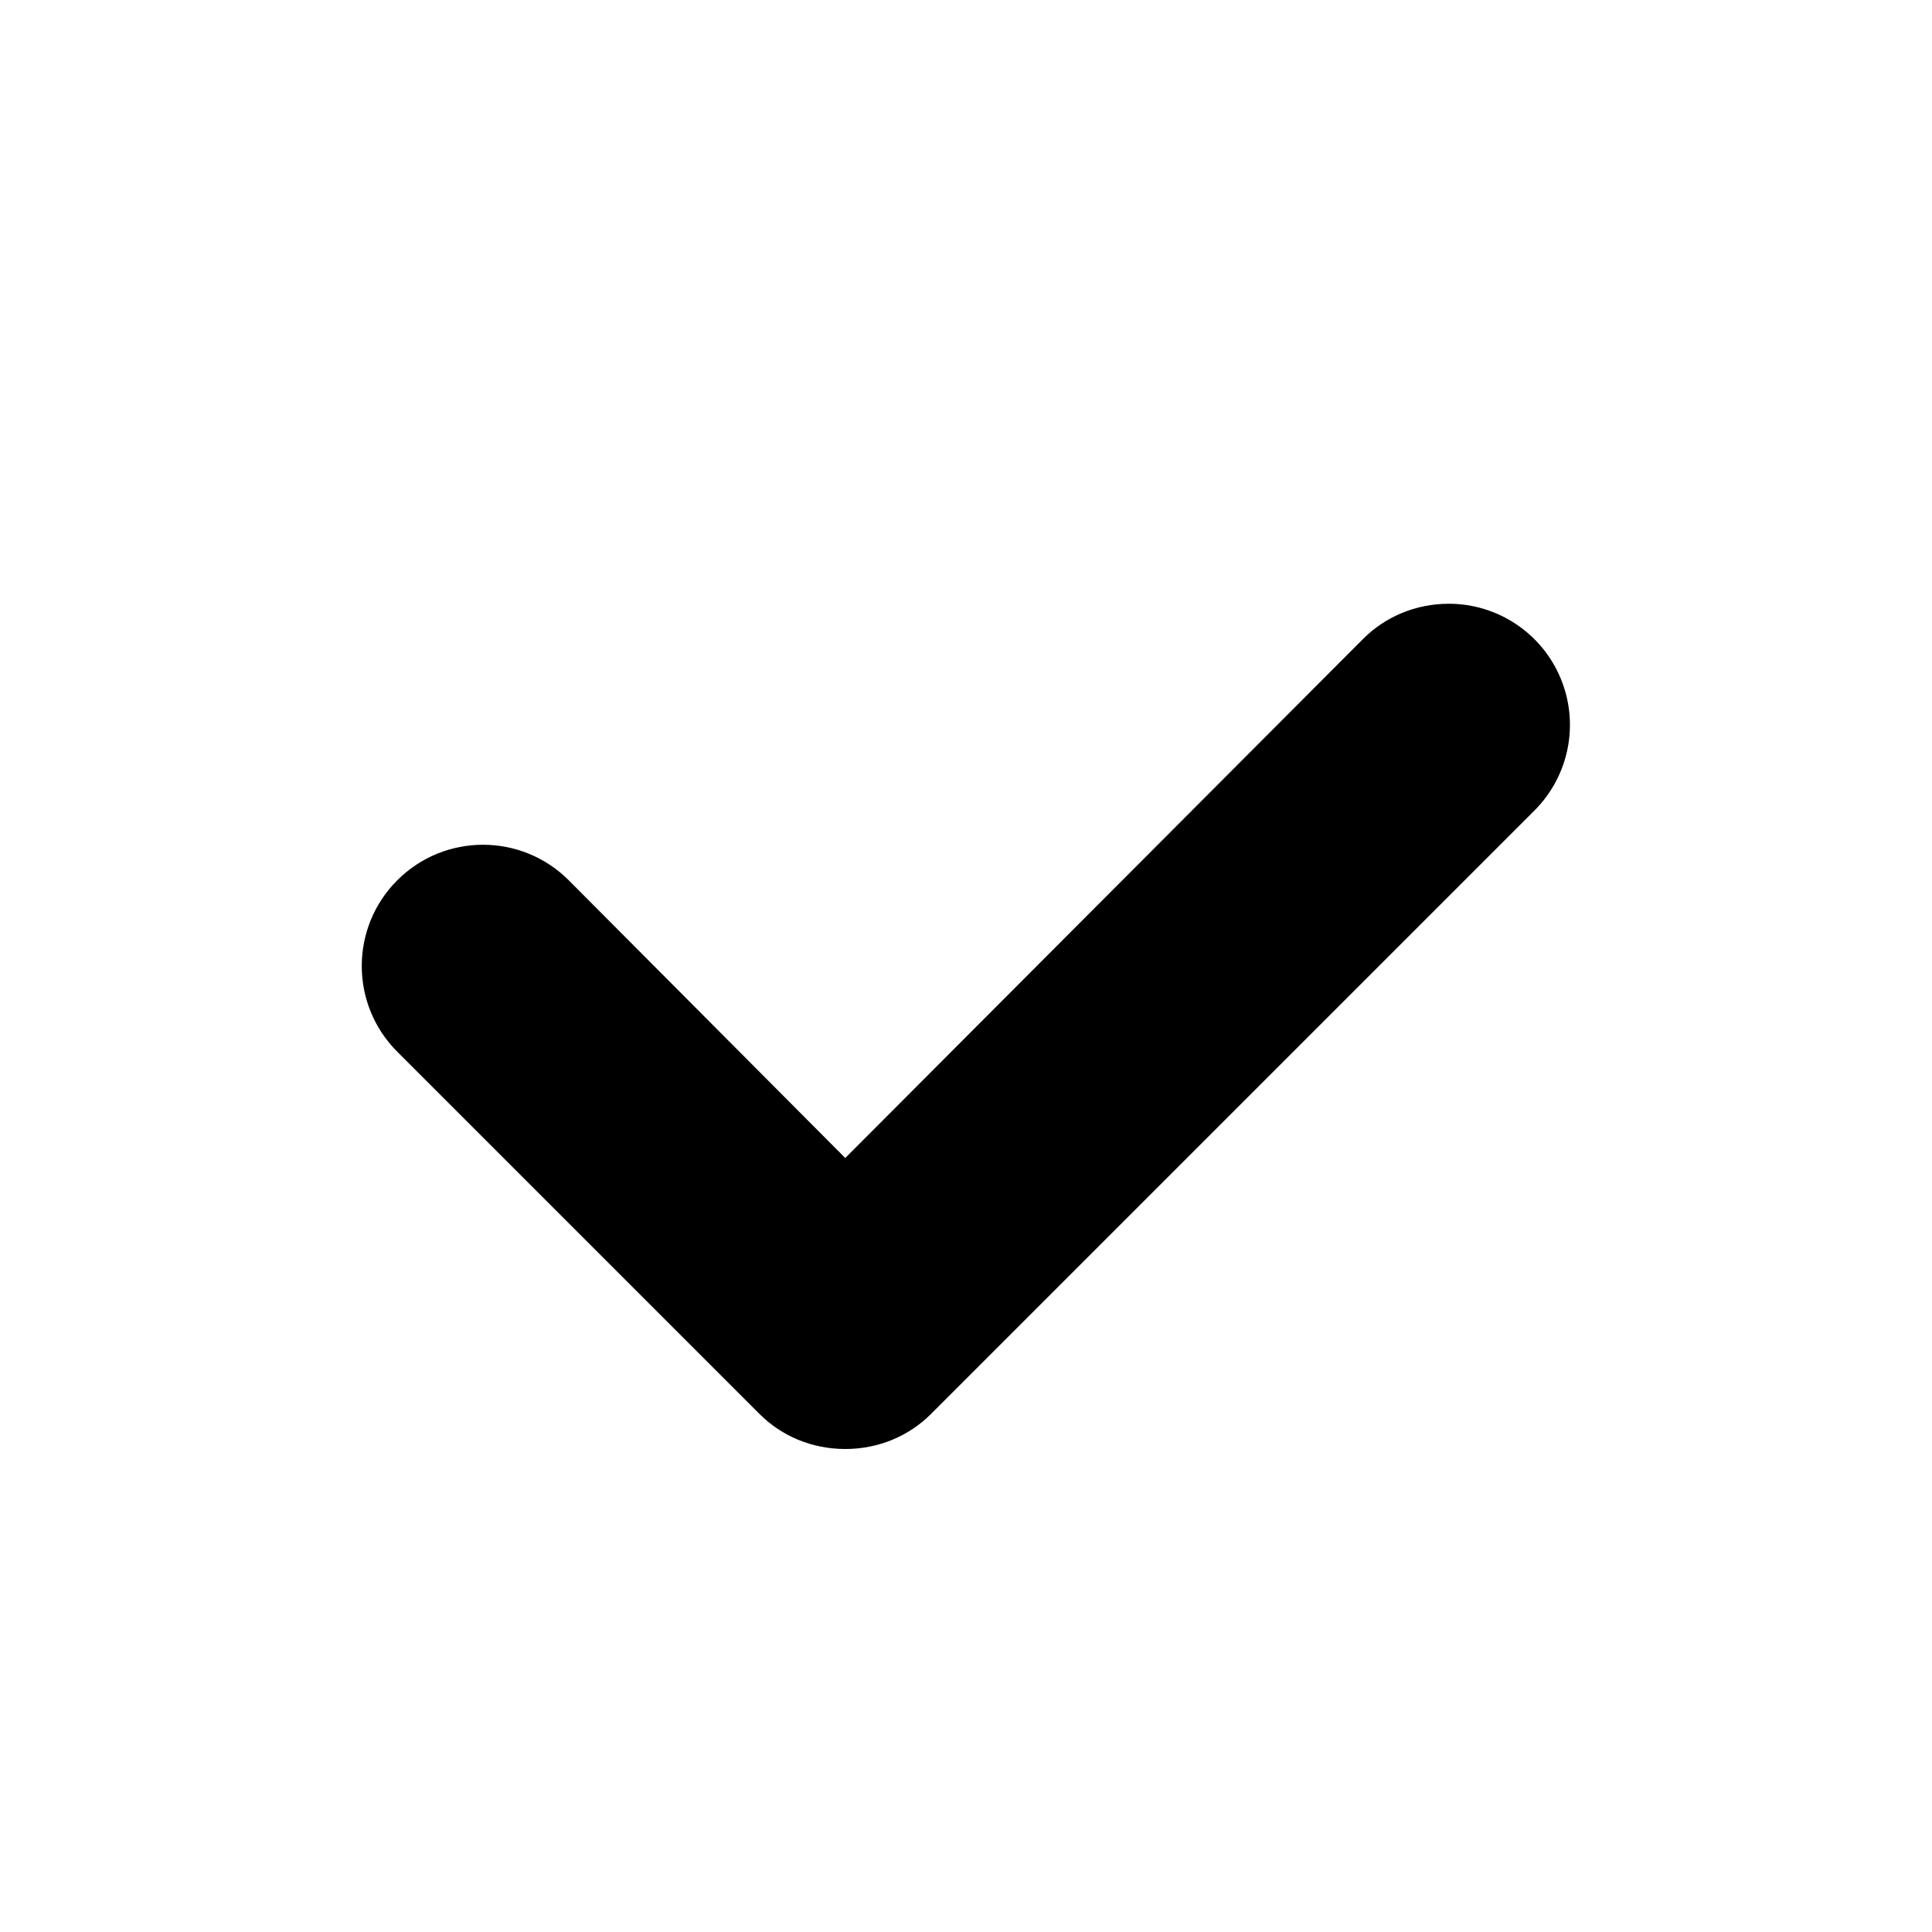
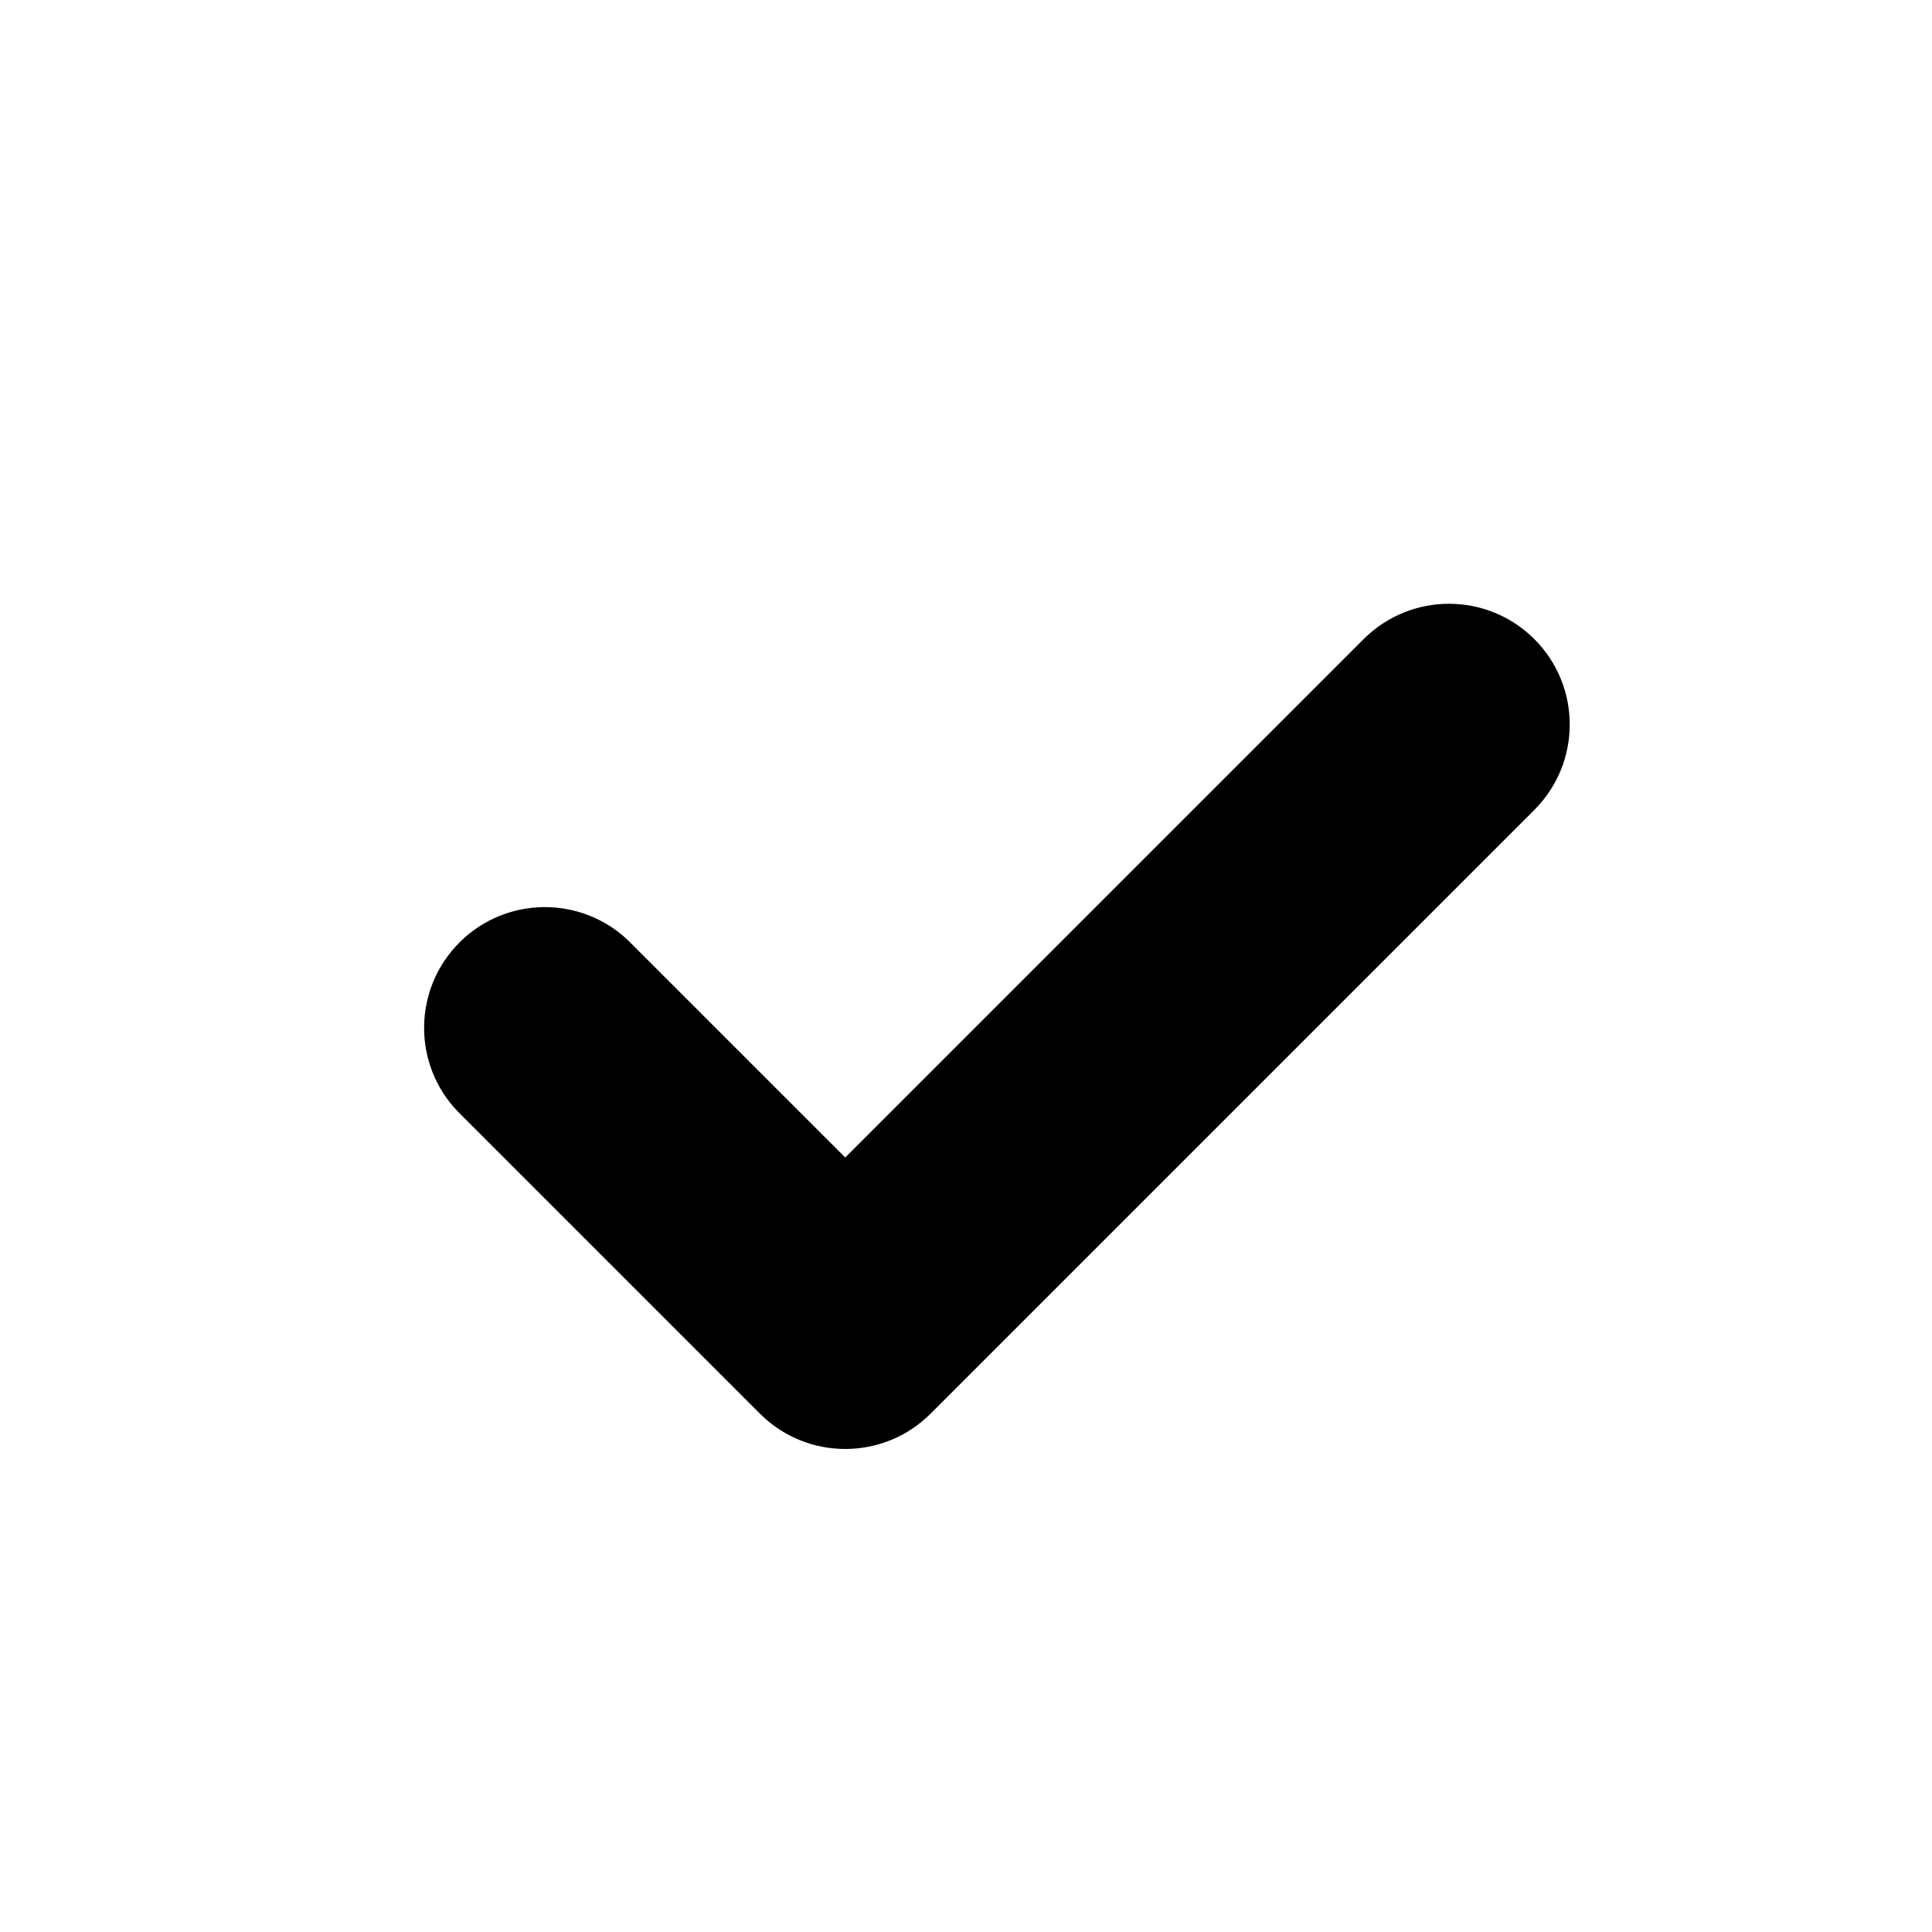
<svg xmlns="http://www.w3.org/2000/svg" width="16" height="16" viewBox="0 0 16 16" fill="currentColor">
-   <path fill-rule="evenodd" clip-rule="evenodd" d="M12 5c-.28 0-.53.11-.71.29L7 9.59l-2.29-2.3a1.003 1.003 0 0 0-1.42 1.42l3 3c.18.18.43.29.71.29.28 0 .53-.11.71-.29l5-5A1.003 1.003 0 0 0 12 5z" />
+   <path fill-rule="evenodd" clip-rule="evenodd" d="M12.707 5.293a1 1 0 0 1 0 1.414l-5 5a1 1 0 0 1-1.414 0l-2.5-2.5a1 1 0 0 1 1.414-1.414L7 9.586l4.293-4.293a1 1 0 0 1 1.414 0z" />
</svg>
